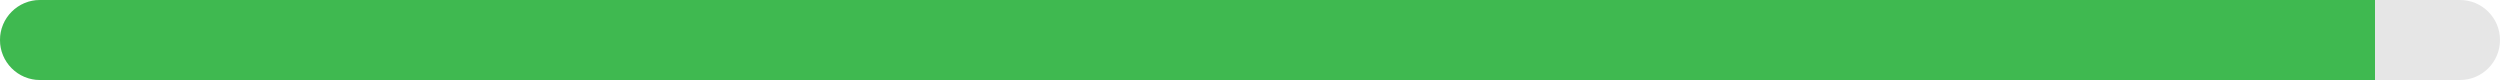
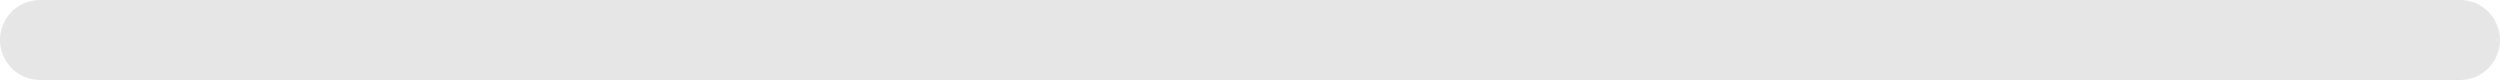
- <svg xmlns="http://www.w3.org/2000/svg" width="500" height="16" role="img" aria-label="Coverage 95%">
+ <svg xmlns="http://www.w3.org/2000/svg" width="500" height="16" role="img" aria-label="Coverage 0%">
  <defs>
    <clipPath id="r">
      <rect x="0" y="0" width="500" height="16" rx="8" ry="8" />
    </clipPath>
  </defs>
  <g clip-path="url(#r)">
    <rect x="0" y="0" width="500" height="16" fill="#e6e6e6" />
-     <rect x="0" y="0" width="475" height="16" fill="#3fb950" />
+     <rect x="0" y="0" width="0" height="16" fill="#3fb950" />
  </g>
</svg>
